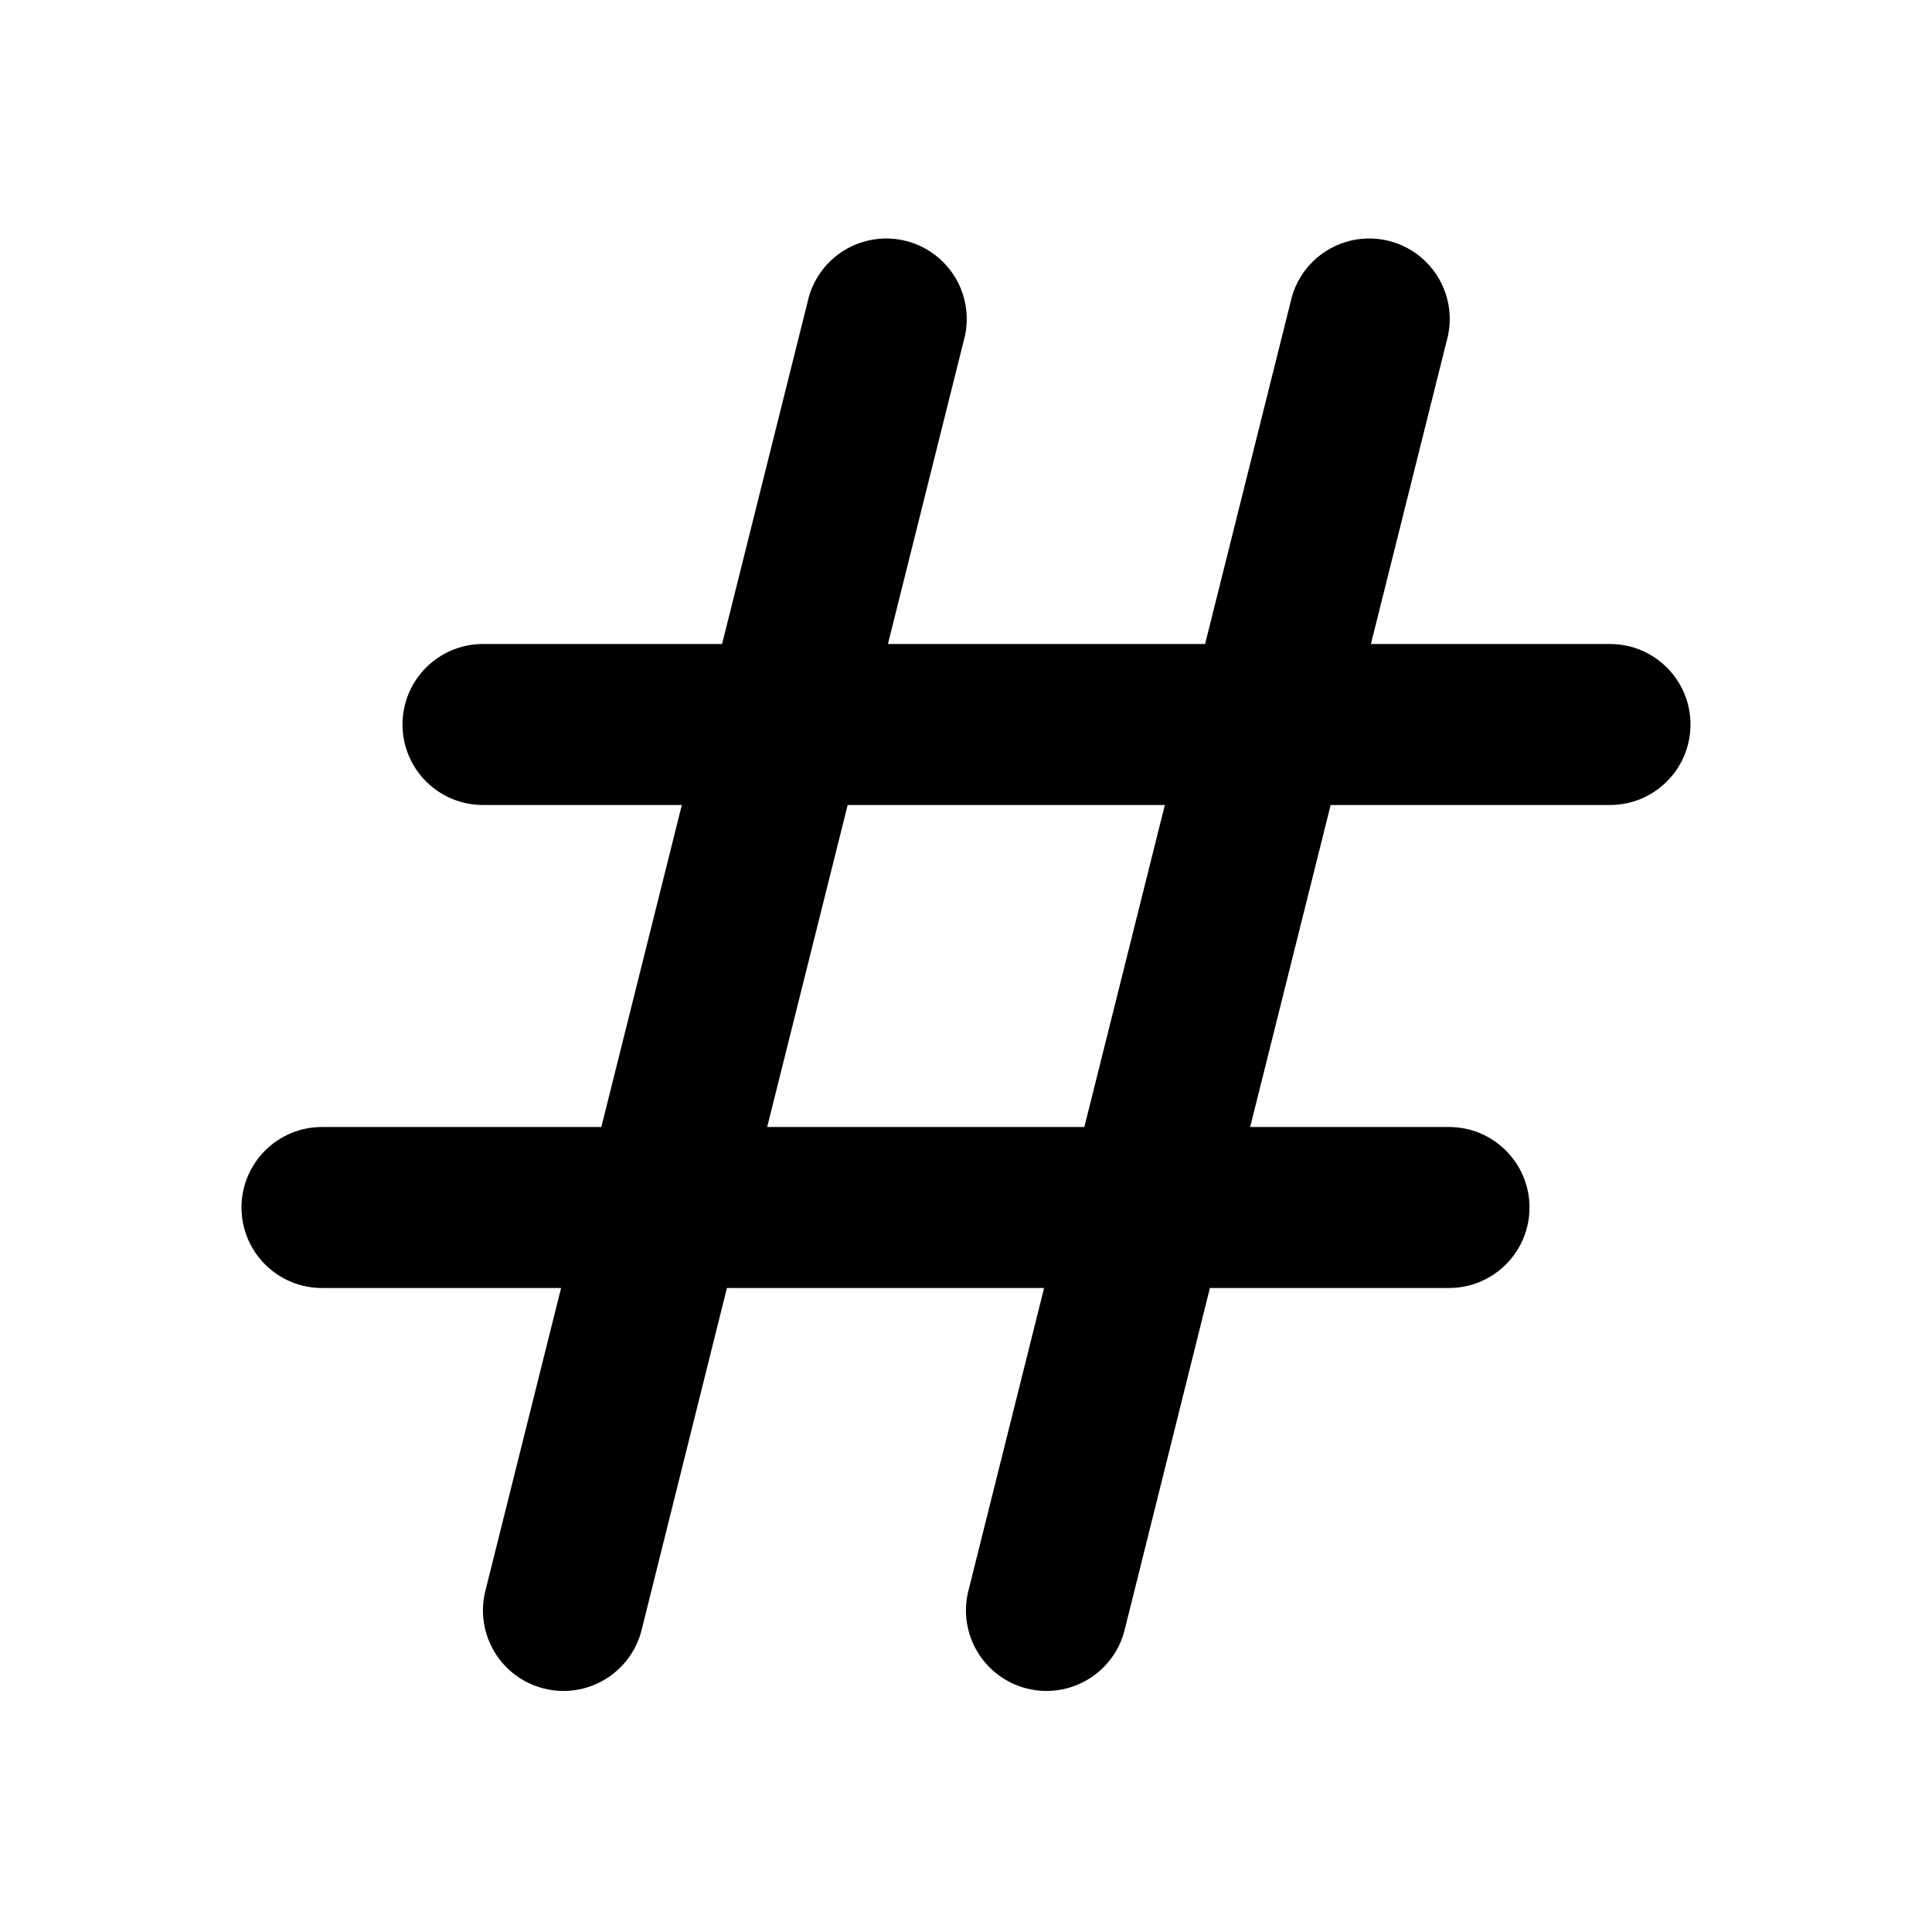
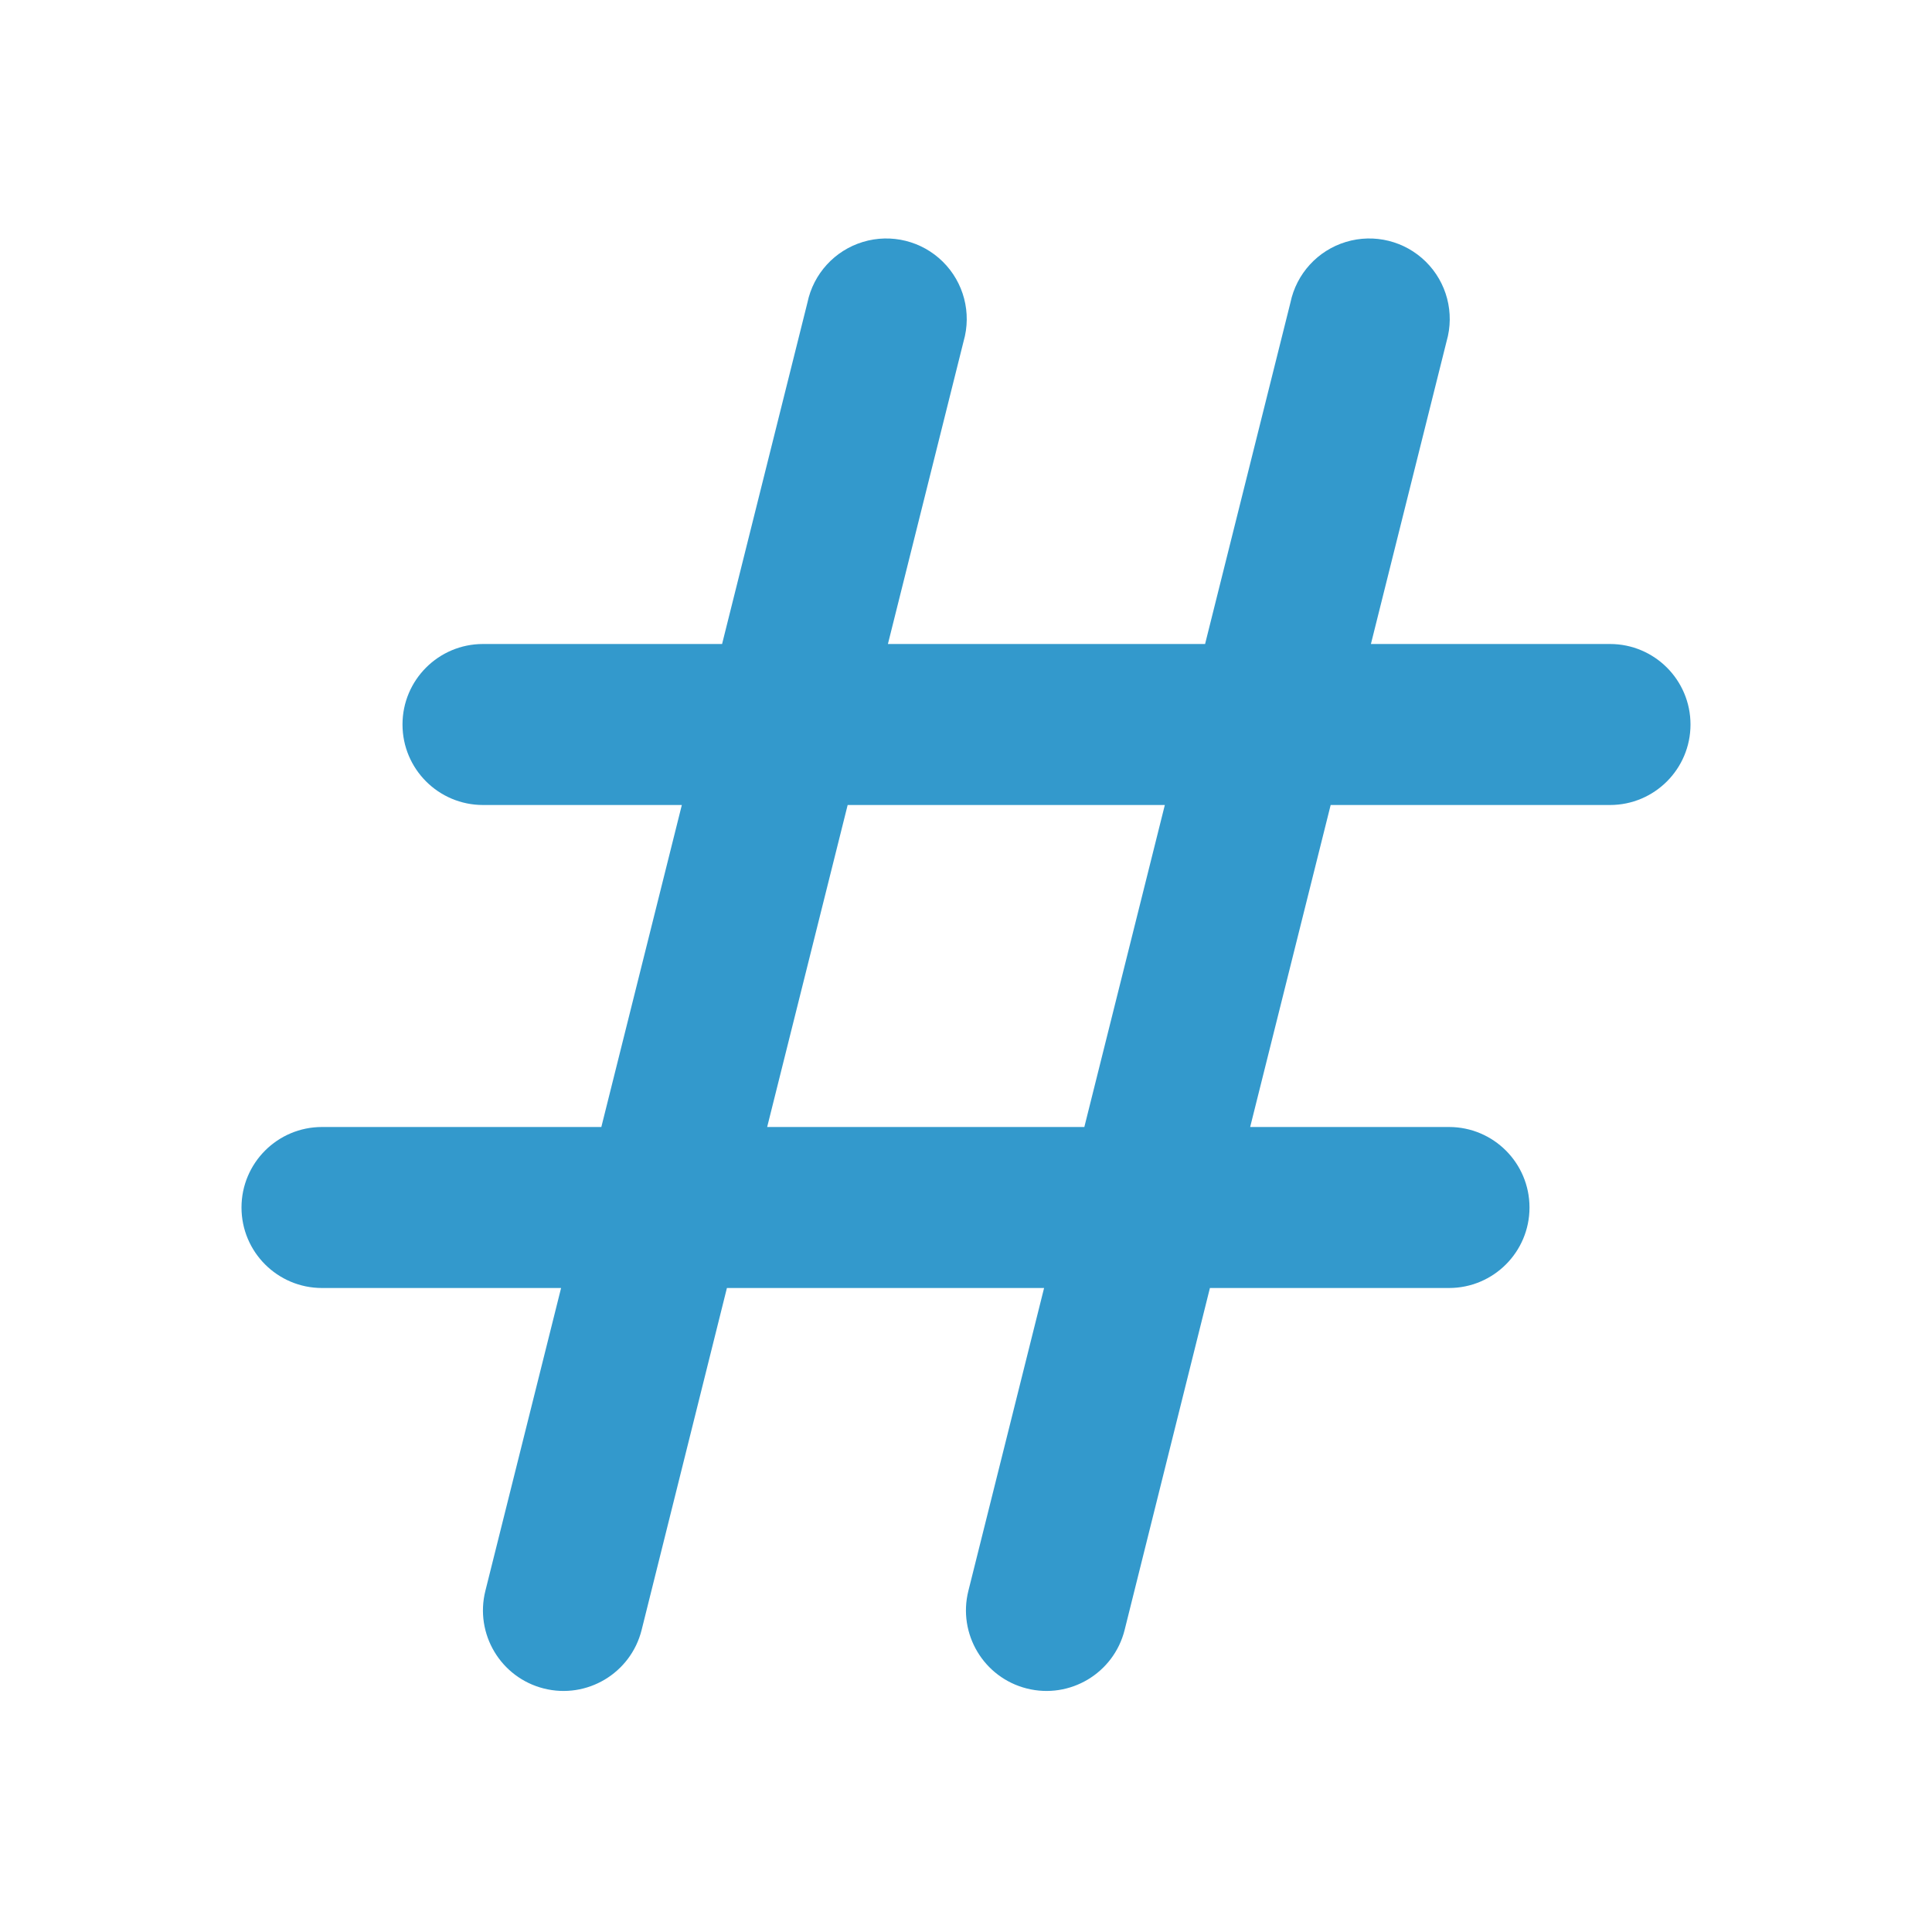
- <svg xmlns="http://www.w3.org/2000/svg" viewBox="0 0 24 24" width="24" height="24">
-   <path class="heroicon-ui" d="M11.03 8h3.94l1.06-4.24a1 1 0 1 1 1.94.48L17.03 8H20a1 1 0 0 1 0 2h-3.47l-1 4H18a1 1 0 1 1 0 2h-2.97l-1.06 4.25a1 1 0 1 1-1.94-.49l.94-3.76H9.03l-1.06 4.25a1 1 0 1 1-1.94-.49L6.97 16H4a1 1 0 0 1 0-2h3.47l1-4H6a1 1 0 0 1 0-2h2.97l1.06-4.24a1 1 0 1 1 1.94.48L11.03 8zm-.5 2l-1 4h3.94l1-4h-3.94z" />
+ <svg xmlns="http://www.w3.org/2000/svg" viewBox="0 0 24 24" width="24" height="24" version="1.1" id="svg4">
+   <defs id="defs8" />
+   <path class="heroicon-ui" d="m 11.03,8 h 3.94 l 1.06,-4.24 a 1,1 0 1 1 1.94,0.48 L 17.03,8 H 20 a 1,1 0 0 1 0,2 h -3.47 l -1,4 H 18 a 1,1 0 1 1 0,2 h -2.97 l -1.06,4.25 a 1,1 0 1 1 -1.94,-0.49 l 0.94,-3.76 H 9.03 L 7.97,20.25 A 1,1 0 1 1 6.03,19.76 L 6.97,16 H 4 a 1,1 0 0 1 0,-2 h 3.47 l 1,-4 H 6 a 1,1 0 0 1 0,-2 h 2.97 L 10.03,3.76 a 1,1 0 1 1 1.94,0.48 z M 10.53,10 9.53,14 H 13.47 l 1,-4 z" id="path2" style="fill:#3399cc;stroke-width:1;fill-opacity:1" />
</svg>
